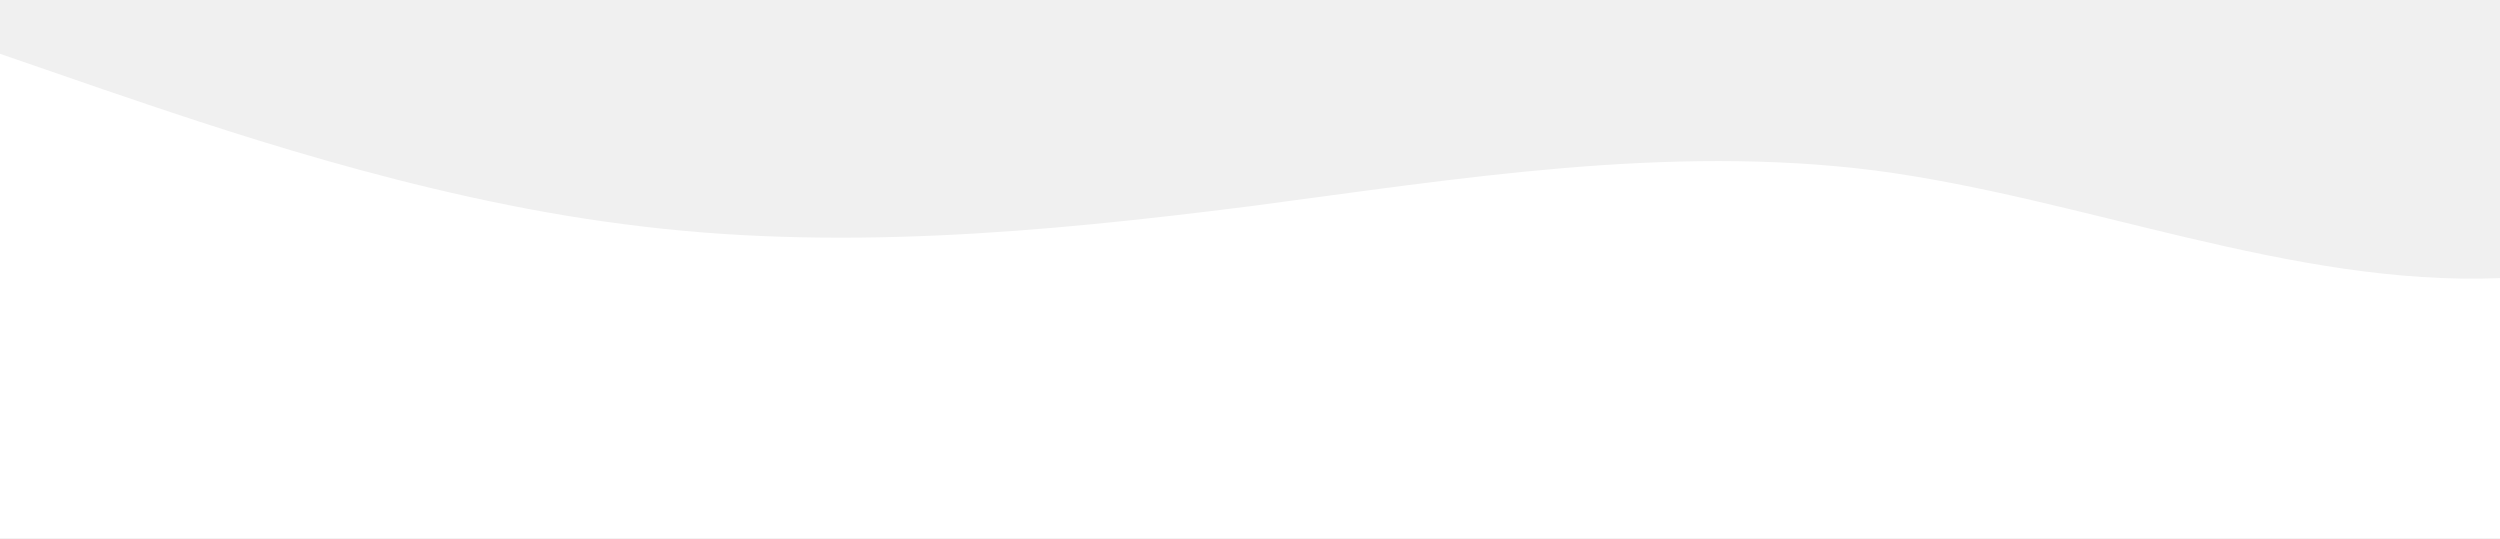
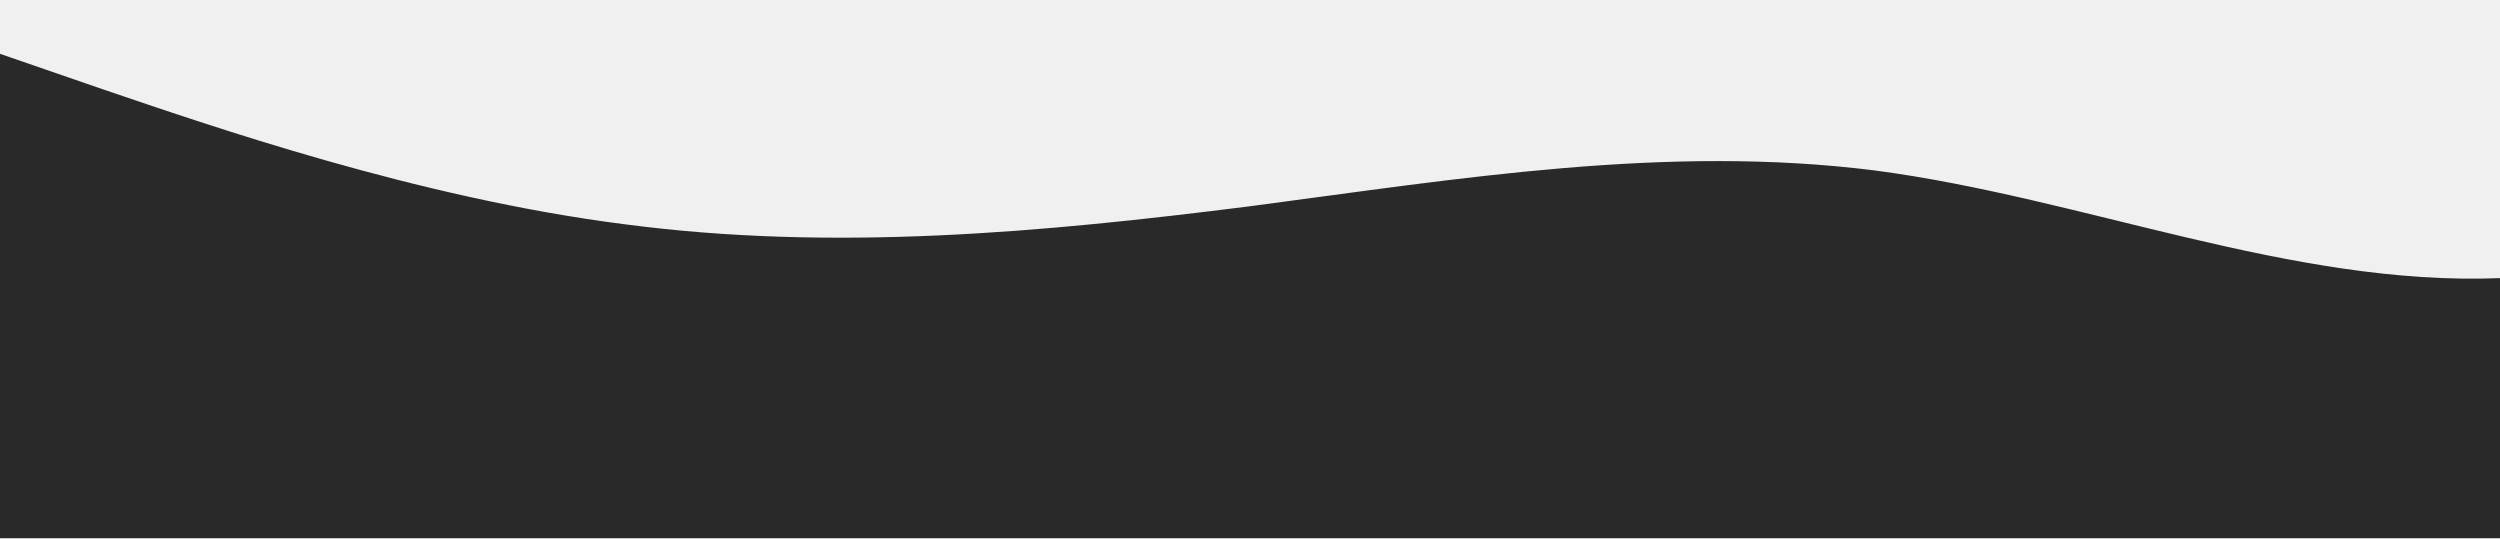
<svg xmlns="http://www.w3.org/2000/svg" id="wave" viewBox="0 0 1440 310" version="1.1">
-   <path style="transform:translate(0, 0px); opacity:1" fill="#FFF" d="M0,31L60,51.7C120,72,240,114,360,129.2C480,145,600,134,720,118.8C840,103,960,83,1080,98.2C1200,114,1320,165,1440,160.2C1560,155,1680,93,1800,62C1920,31,2040,31,2160,31C2280,31,2400,31,2520,72.3C2640,114,2760,196,2880,191.2C3000,186,3120,93,3240,62C3360,31,3480,62,3600,67.2C3720,72,3840,52,3960,77.5C4080,103,4200,176,4320,180.8C4440,186,4560,124,4680,113.7C4800,103,4920,145,5040,170.5C5160,196,5280,207,5400,180.8C5520,155,5640,93,5760,77.5C5880,62,6000,93,6120,129.2C6240,165,6360,207,6480,191.2C6600,176,6720,103,6840,98.2C6960,93,7080,155,7200,175.7C7320,196,7440,176,7560,180.8C7680,186,7800,217,7920,237.7C8040,258,8160,269,8280,258.3C8400,248,8520,217,8580,201.5L8640,186L8640,310L8580,310C8520,310,8400,310,8280,310C8160,310,8040,310,7920,310C7800,310,7680,310,7560,310C7440,310,7320,310,7200,310C7080,310,6960,310,6840,310C6720,310,6600,310,6480,310C6360,310,6240,310,6120,310C6000,310,5880,310,5760,310C5640,310,5520,310,5400,310C5280,310,5160,310,5040,310C4920,310,4800,310,4680,310C4560,310,4440,310,4320,310C4200,310,4080,310,3960,310C3840,310,3720,310,3600,310C3480,310,3360,310,3240,310C3120,310,3000,310,2880,310C2760,310,2640,310,2520,310C2400,310,2280,310,2160,310C2040,310,1920,310,1800,310C1680,310,1560,310,1440,310C1320,310,1200,310,1080,310C960,310,840,310,720,310C600,310,480,310,360,310C240,310,120,310,60,310L0,310Z" />
+   <path style="transform:translate(0, 0px); opacity:1" fill="#292929" d="M0,31L60,51.7C120,72,240,114,360,129.2C480,145,600,134,720,118.8C840,103,960,83,1080,98.2C1200,114,1320,165,1440,160.2C1560,155,1680,93,1800,62C1920,31,2040,31,2160,31C2280,31,2400,31,2520,72.3C2640,114,2760,196,2880,191.2C3000,186,3120,93,3240,62C3360,31,3480,62,3600,67.2C3720,72,3840,52,3960,77.5C4080,103,4200,176,4320,180.8C4440,186,4560,124,4680,113.7C4800,103,4920,145,5040,170.5C5160,196,5280,207,5400,180.8C5520,155,5640,93,5760,77.5C5880,62,6000,93,6120,129.2C6240,165,6360,207,6480,191.2C6600,176,6720,103,6840,98.2C6960,93,7080,155,7200,175.7C7320,196,7440,176,7560,180.8C7680,186,7800,217,7920,237.7C8040,258,8160,269,8280,258.3C8400,248,8520,217,8580,201.5L8640,186L8640,310L8580,310C8520,310,8400,310,8280,310C8160,310,8040,310,7920,310C7800,310,7680,310,7560,310C7440,310,7320,310,7200,310C7080,310,6960,310,6840,310C6720,310,6600,310,6480,310C6360,310,6240,310,6120,310C6000,310,5880,310,5760,310C5640,310,5520,310,5400,310C5280,310,5160,310,5040,310C4920,310,4800,310,4680,310C4560,310,4440,310,4320,310C4200,310,4080,310,3960,310C3840,310,3720,310,3600,310C3480,310,3360,310,3240,310C3120,310,3000,310,2880,310C2760,310,2640,310,2520,310C2400,310,2280,310,2160,310C2040,310,1920,310,1800,310C1680,310,1560,310,1440,310C1320,310,1200,310,1080,310C960,310,840,310,720,310C600,310,480,310,360,310C240,310,120,310,60,310L0,310Z" />
</svg>
